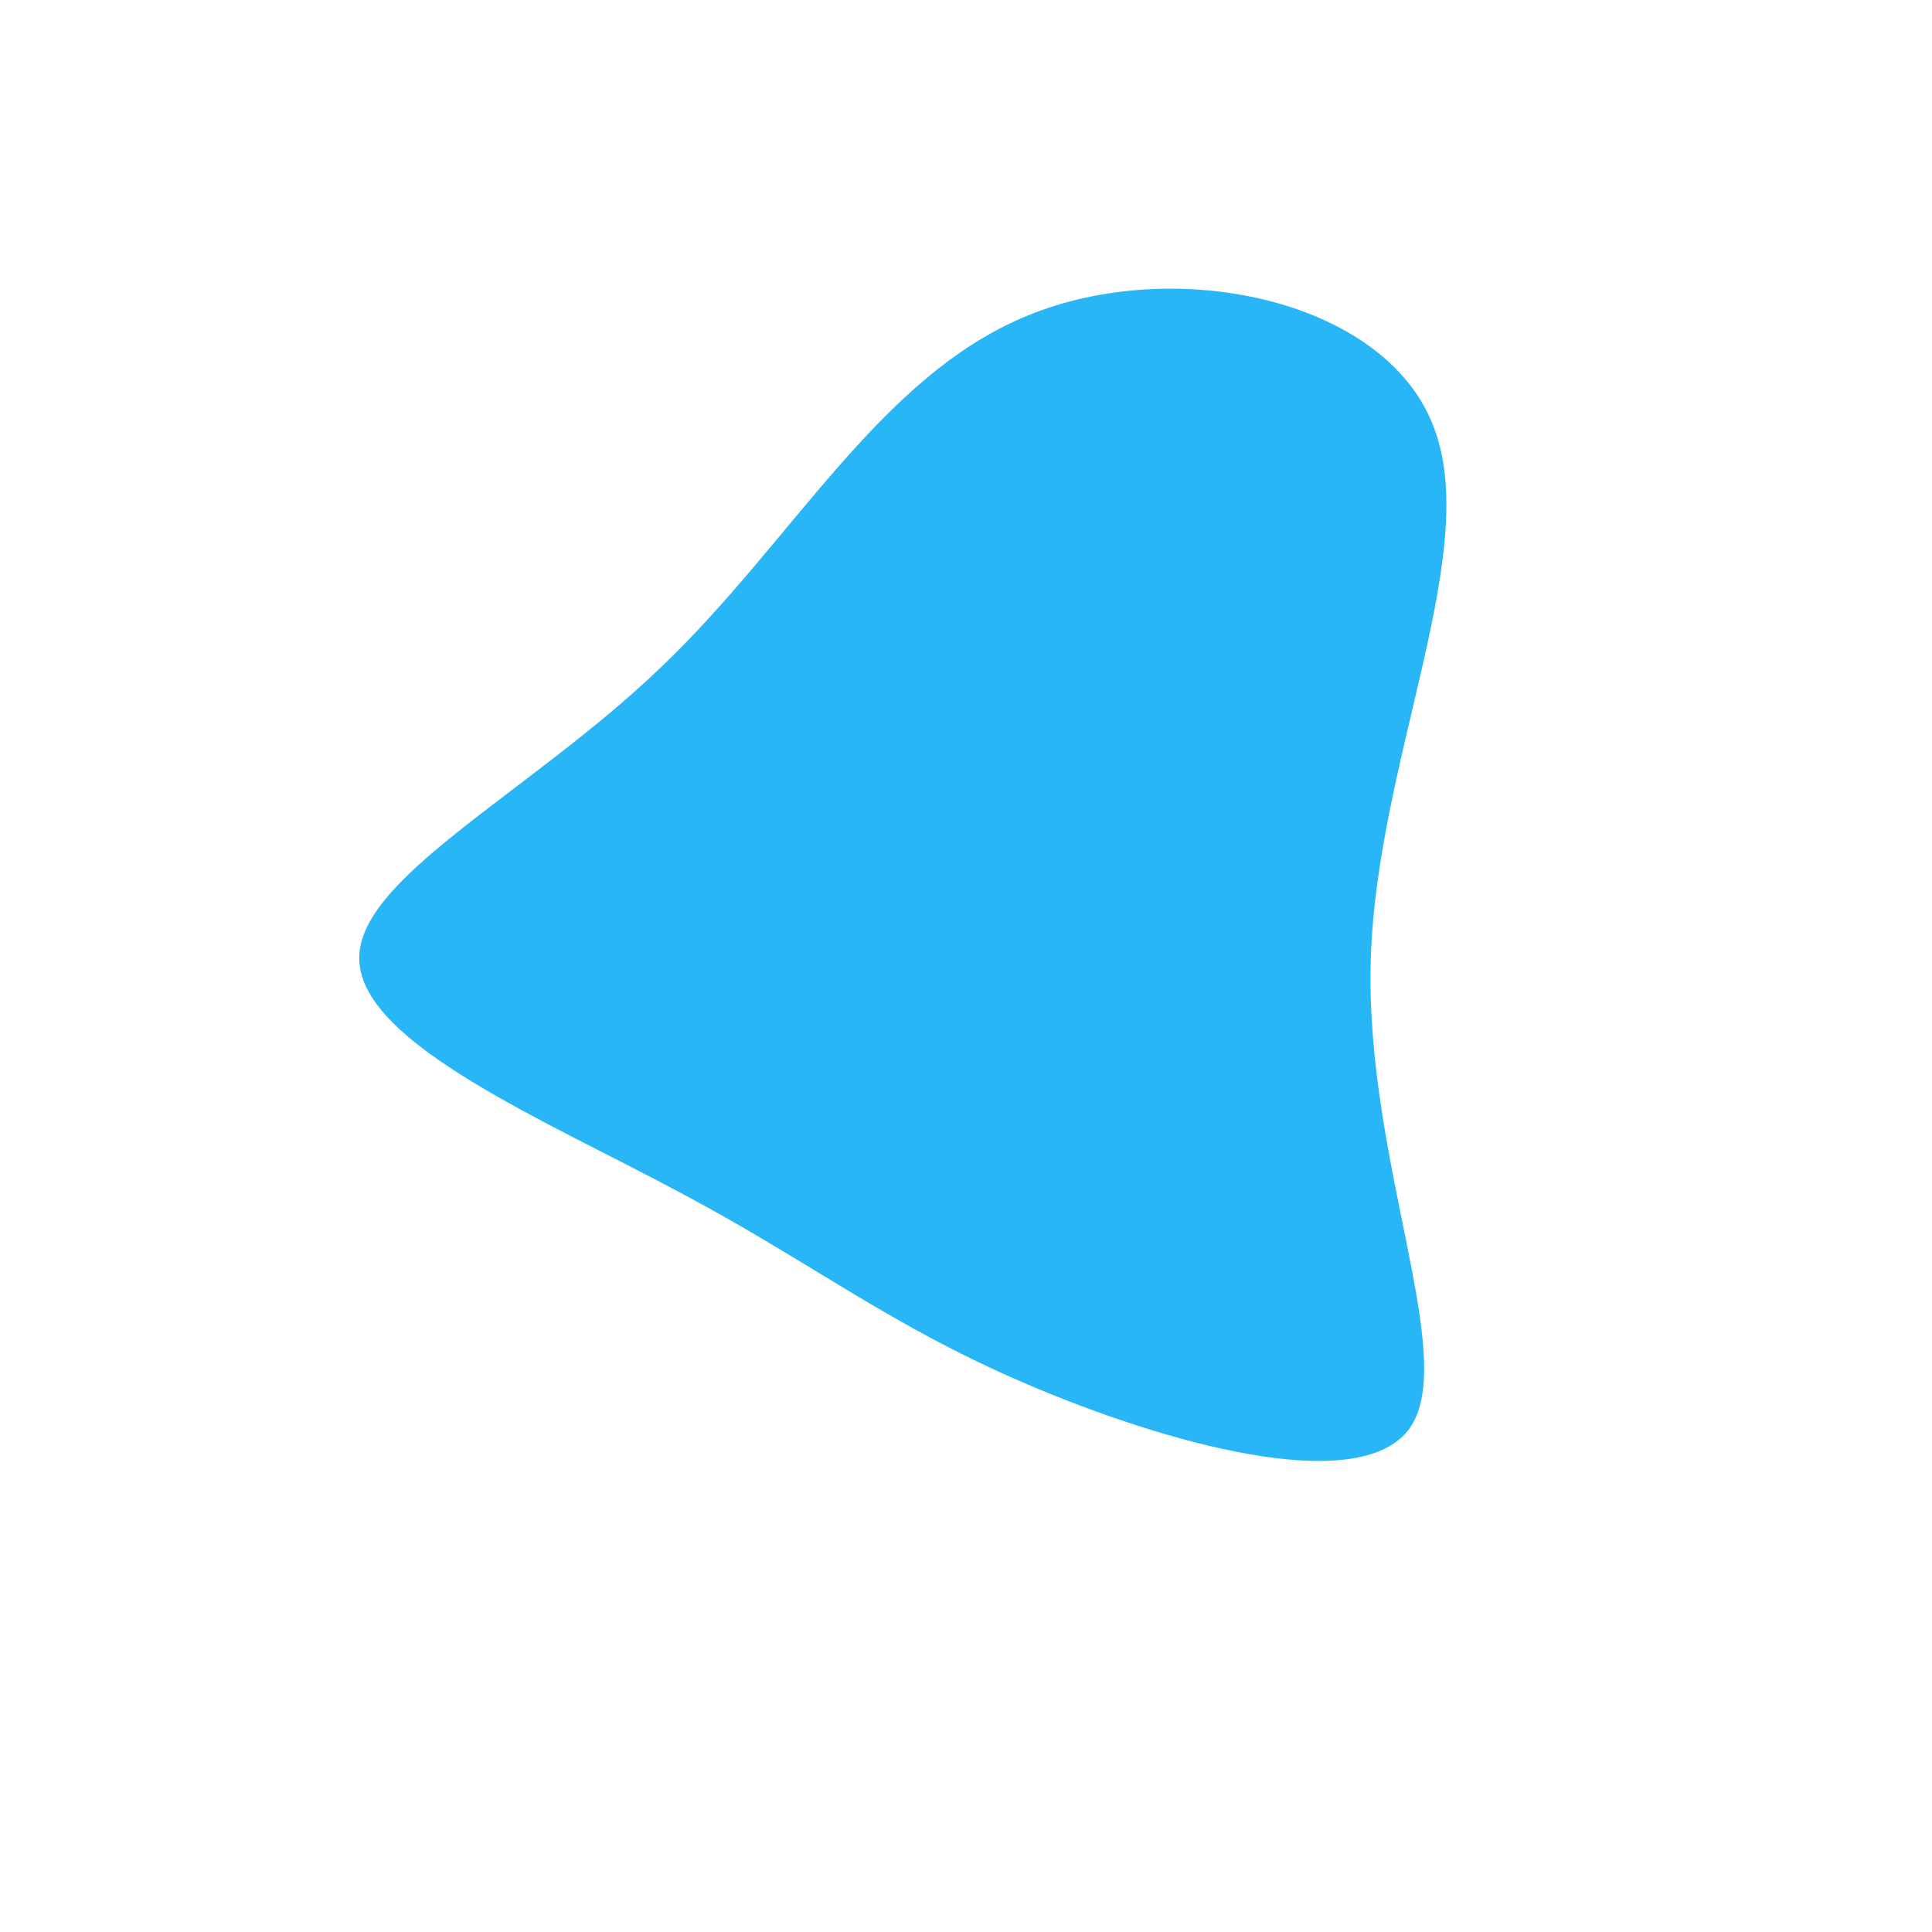
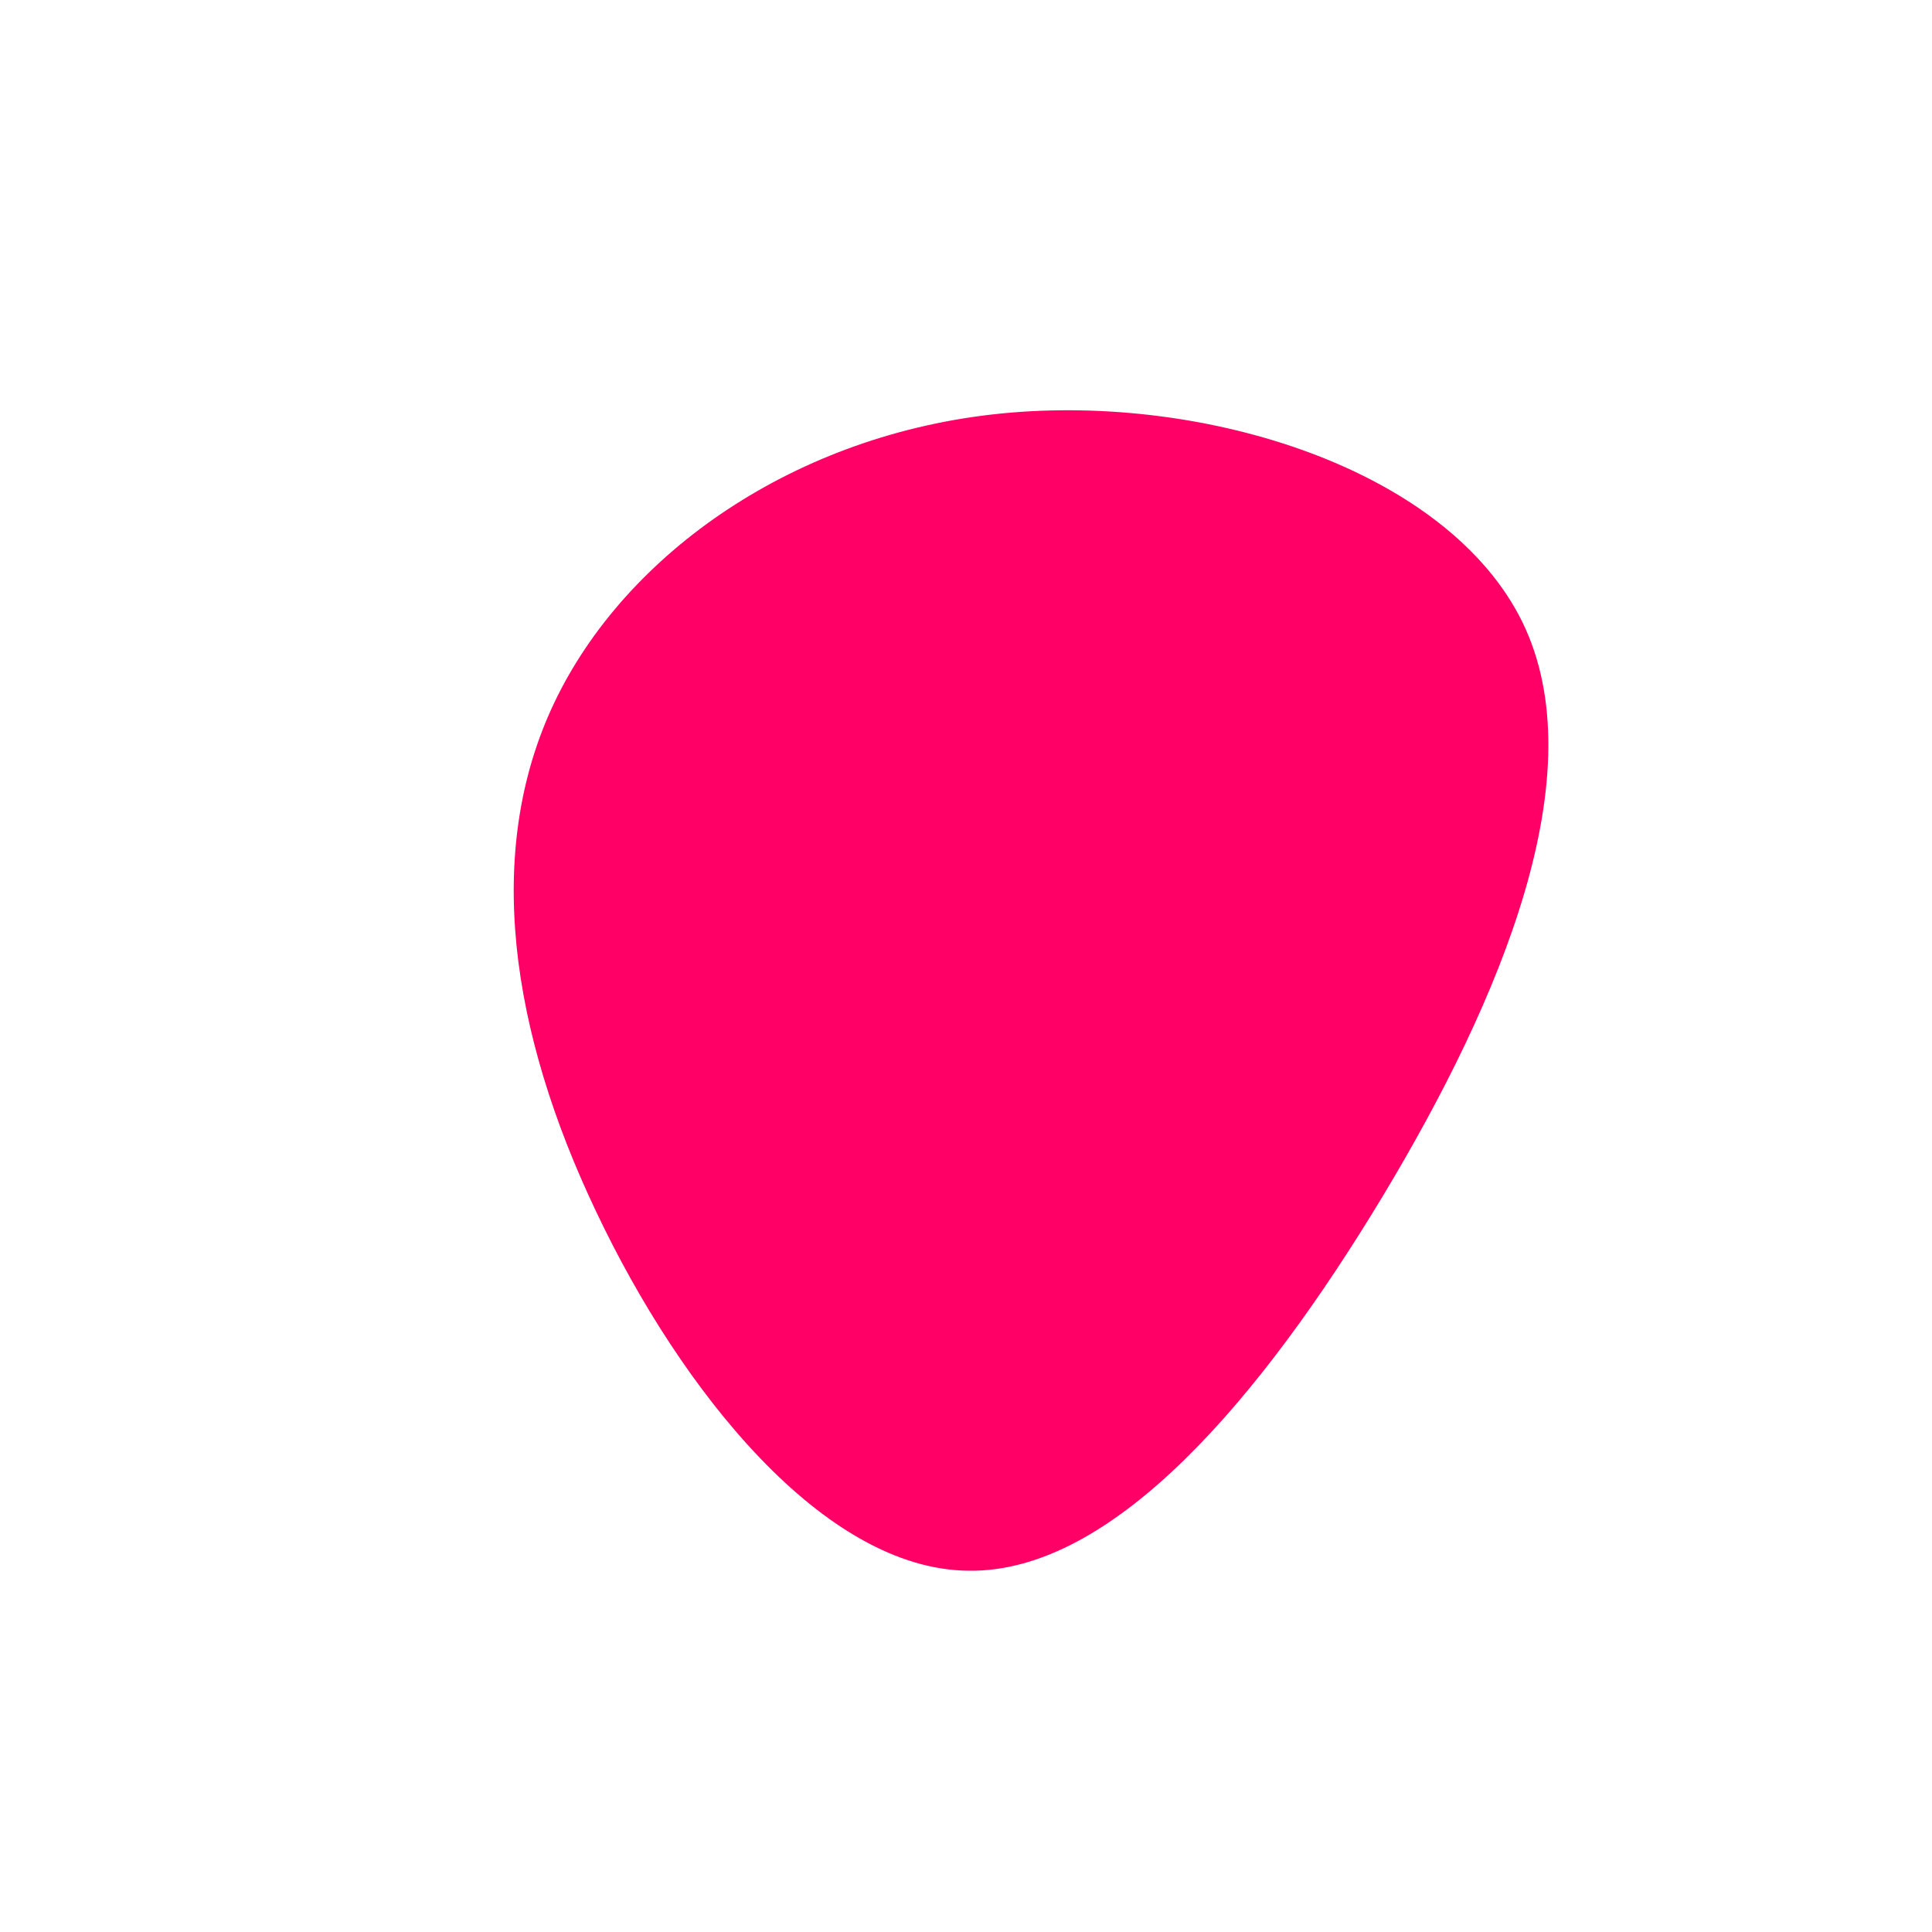
<svg xmlns="http://www.w3.org/2000/svg" viewBox="0 0 200 200">
-   <path fill="#29B6F6" d="M48.3,-56.1C53.6,-43.1,42.5,-21.5,41.9,-0.6C41.3,20.3,51.1,40.6,45.9,47.9C40.6,55.1,20.3,49.3,6.1,43.2C-8.1,37.1,-16.1,30.6,-29.7,23.4C-43.3,16.1,-62.4,8.1,-62.8,-0.5C-63.3,-9,-45.1,-17.9,-31.5,-31C-17.9,-44,-9,-61,6.3,-67.3C21.5,-73.6,43.1,-69.1,48.3,-56.1Z" transform="translate(100 100)" />
+   <path fill="#FF0066" d="M57.6,-35.6C65.2,-20,55.5,3.3,43.1,23.9C30.6,44.6,15.3,62.8,0.3,62.6C-14.7,62.5,-29.5,44,-38.3,25.4C-47.1,6.9,-50,-11.8,-42.6,-27.3C-35.2,-42.8,-17.6,-55.1,3.7,-57.2C25,-59.3,49.9,-51.3,57.6,-35.6Z" transform="translate(100 100)" />
</svg>
